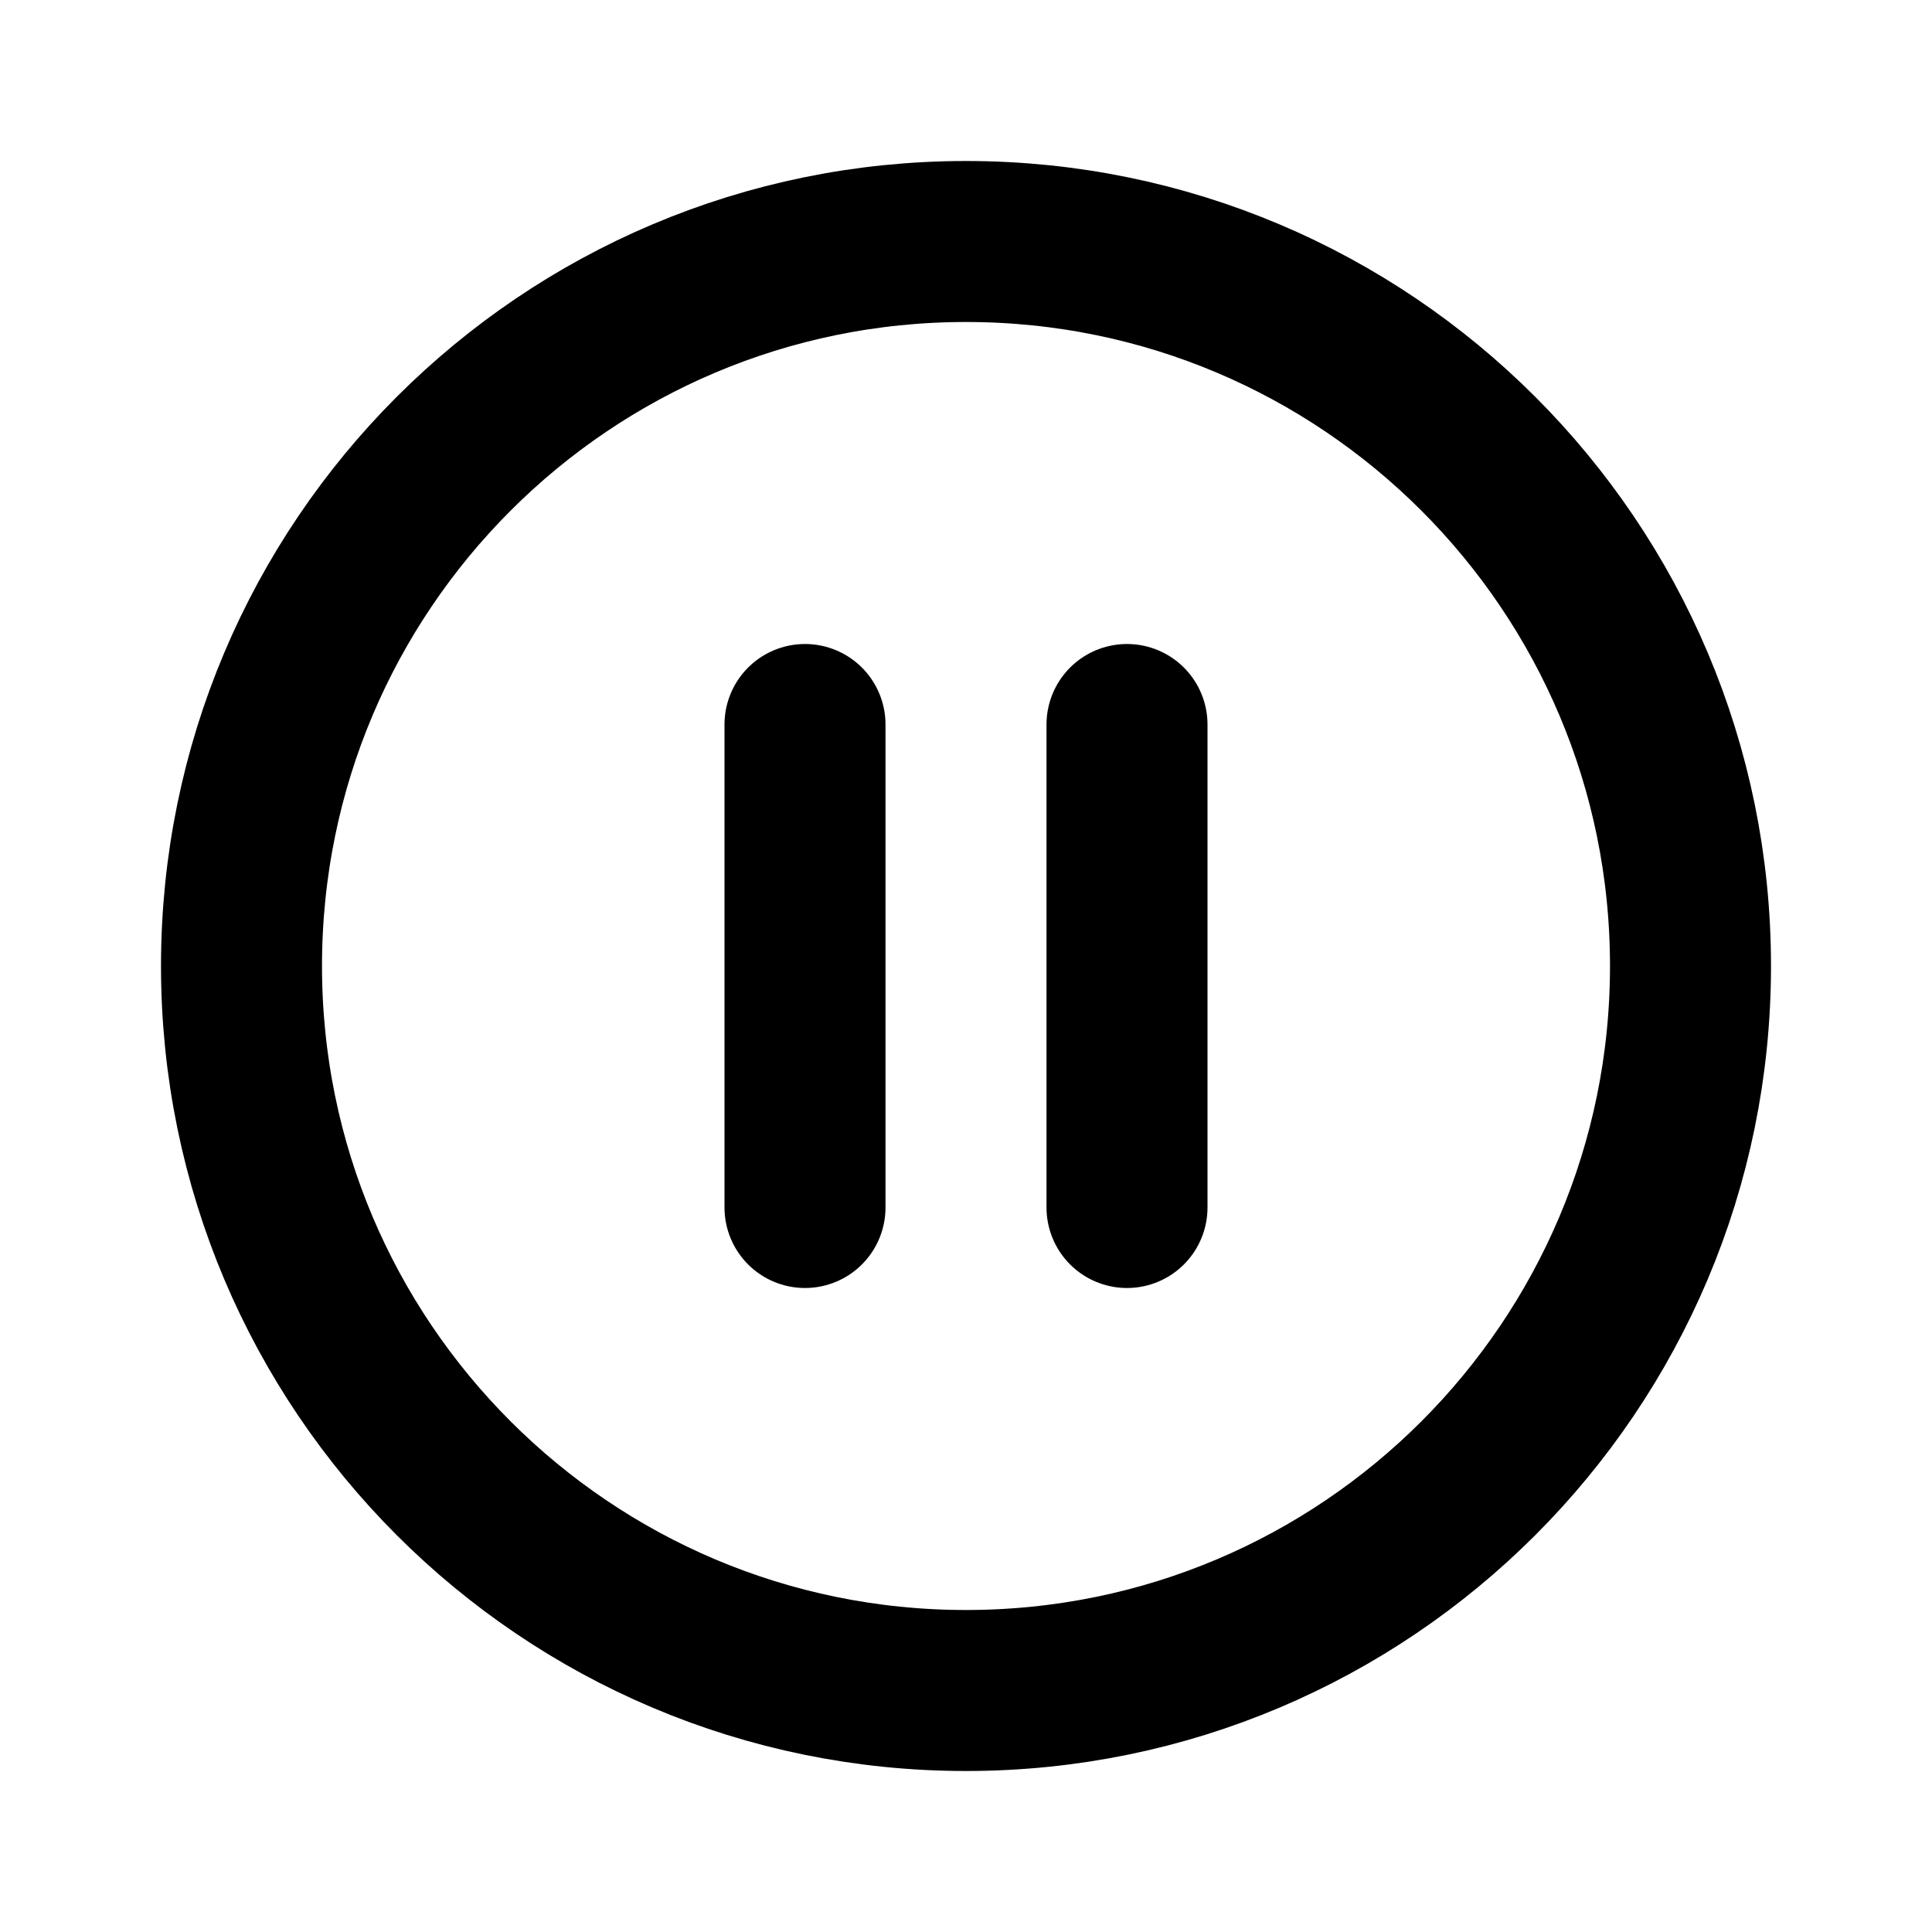
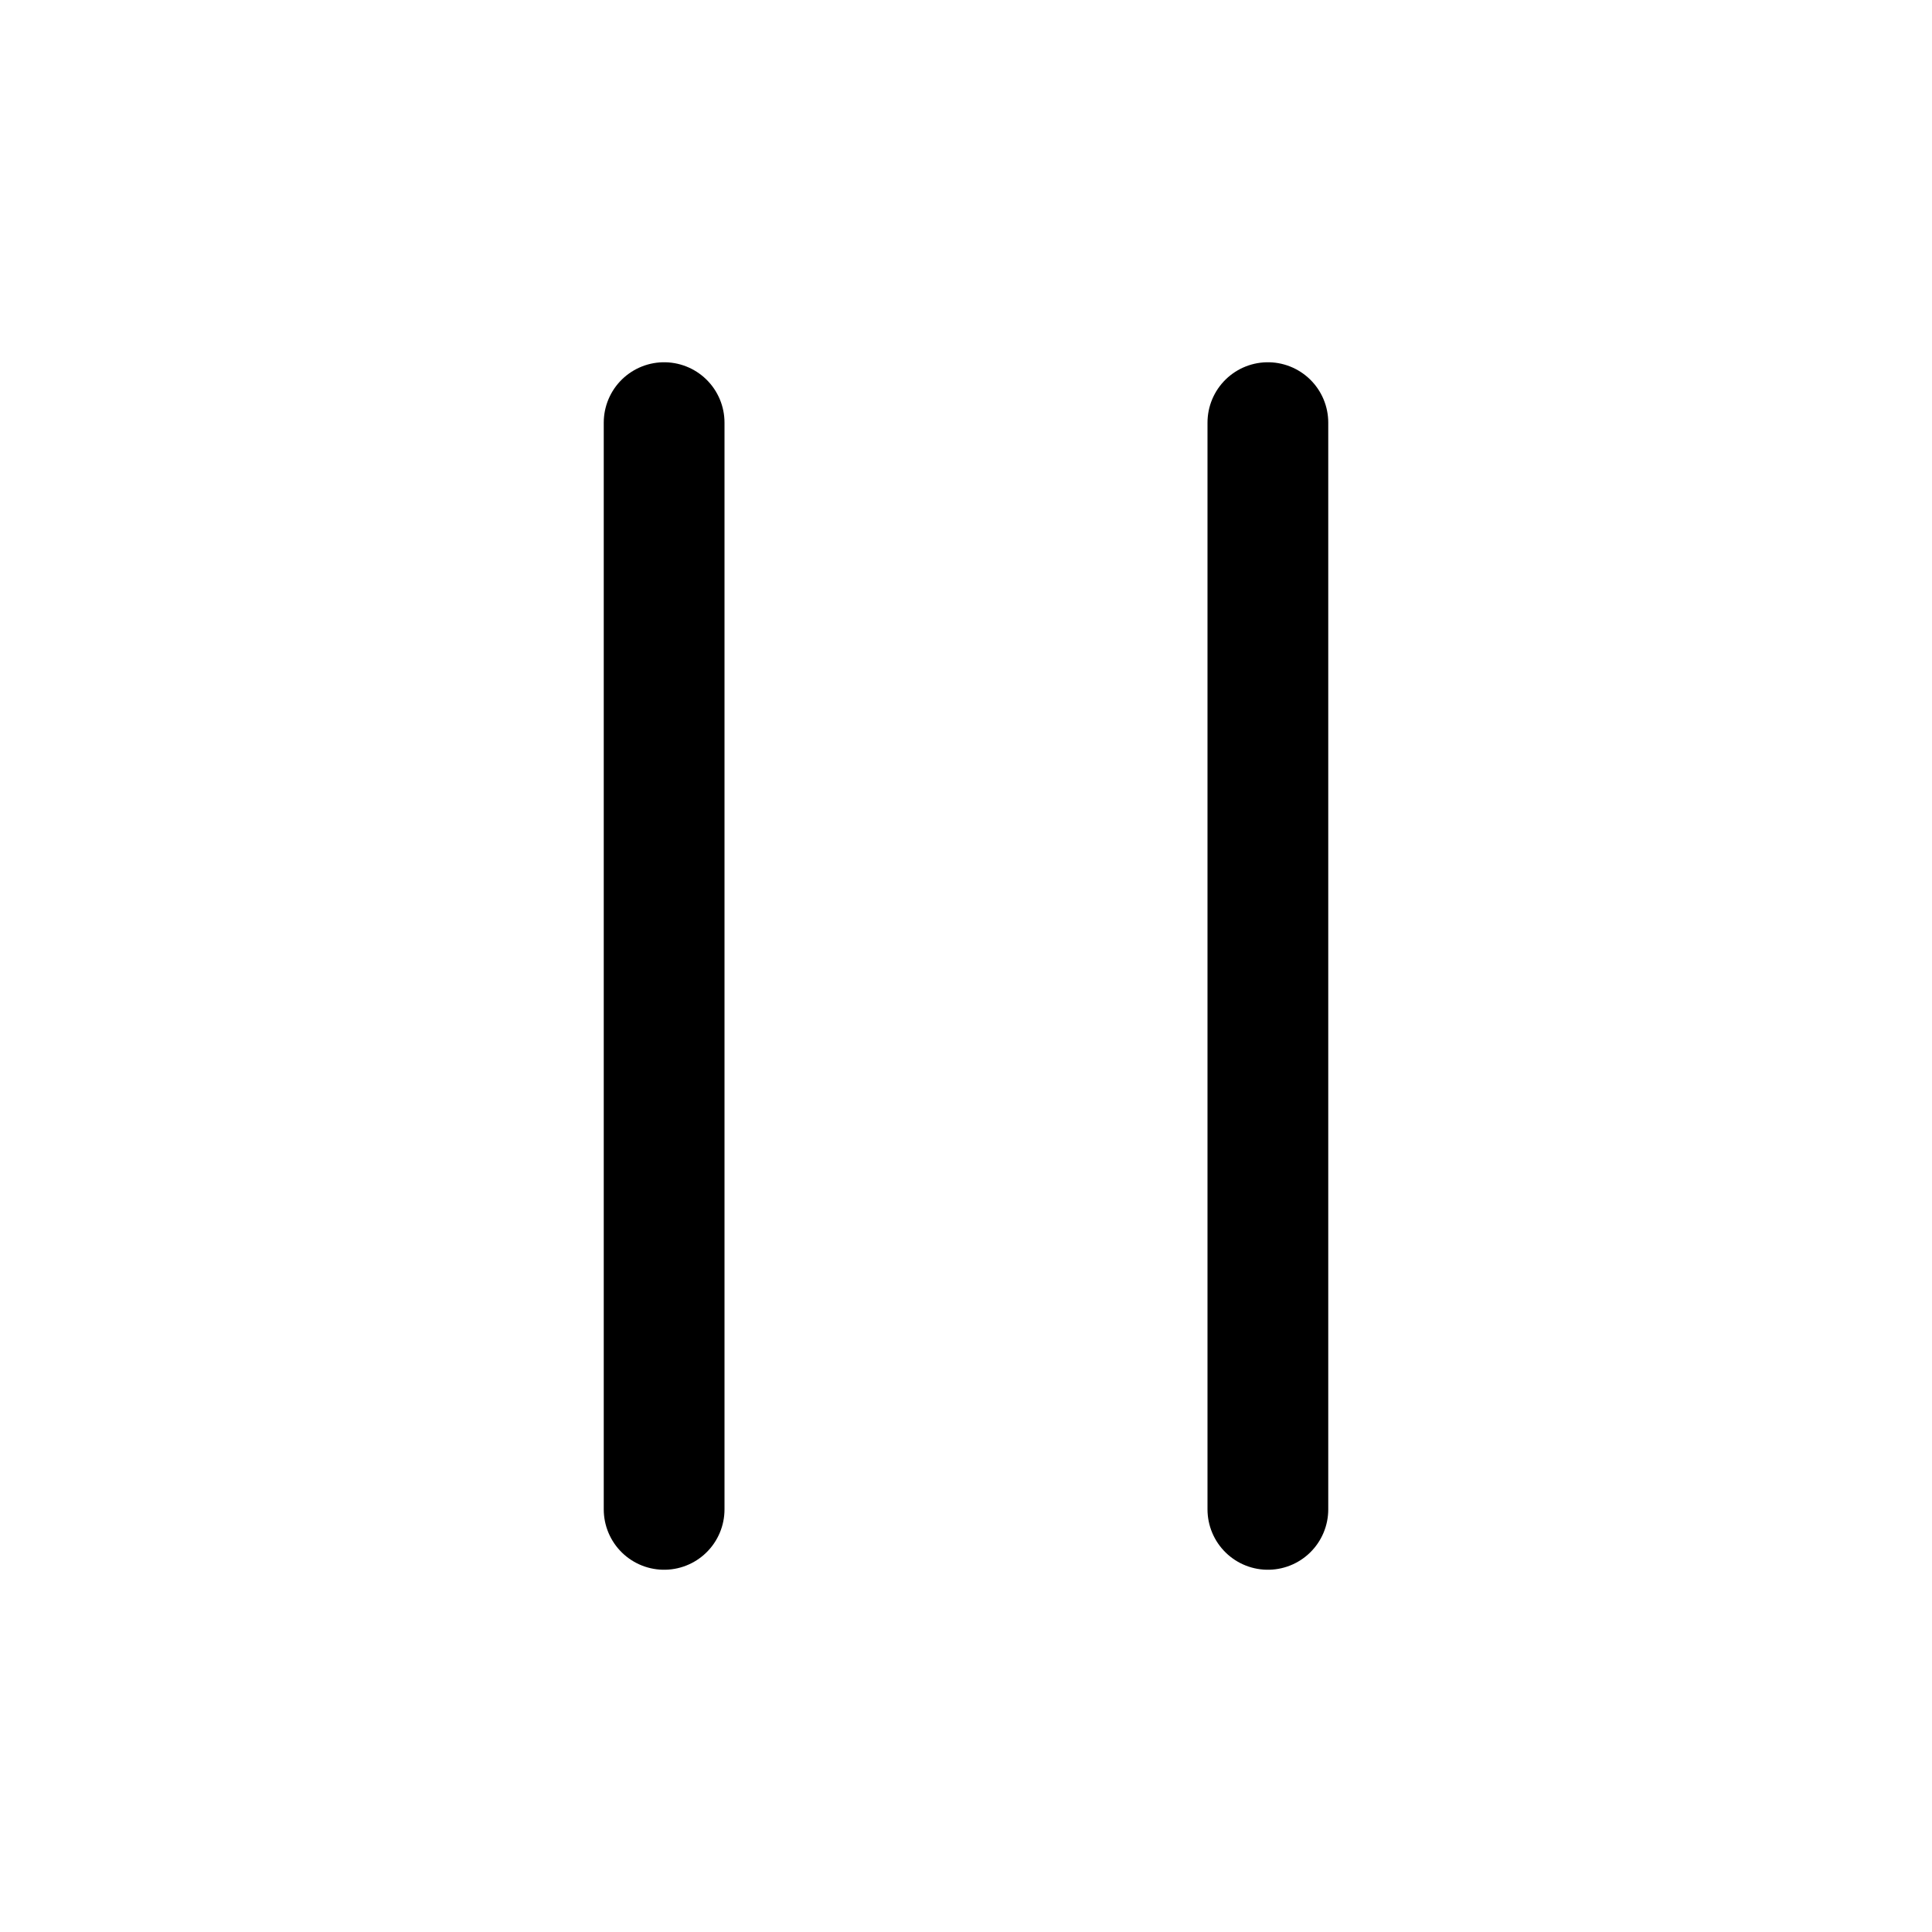
- <svg xmlns="http://www.w3.org/2000/svg" fill="none" viewBox="0 0 24 24" stroke-width="2" stroke="currentColor" aria-hidden="true">
-   <path stroke-linecap="round" stroke-linejoin="round" d="M10 9v6m4-6v6m7-3a9 9 0 11-18 0 9 9 0 0118 0z" />
+ <svg xmlns="http://www.w3.org/2000/svg" fill="none" viewBox="0 0 24 24" stroke-width="1.5" stroke="currentColor" aria-hidden="true">
+   <path stroke-linecap="round" stroke-linejoin="round" d="M15.75 5.25v13.5m-7.5-13.5v13.5" />
</svg>
